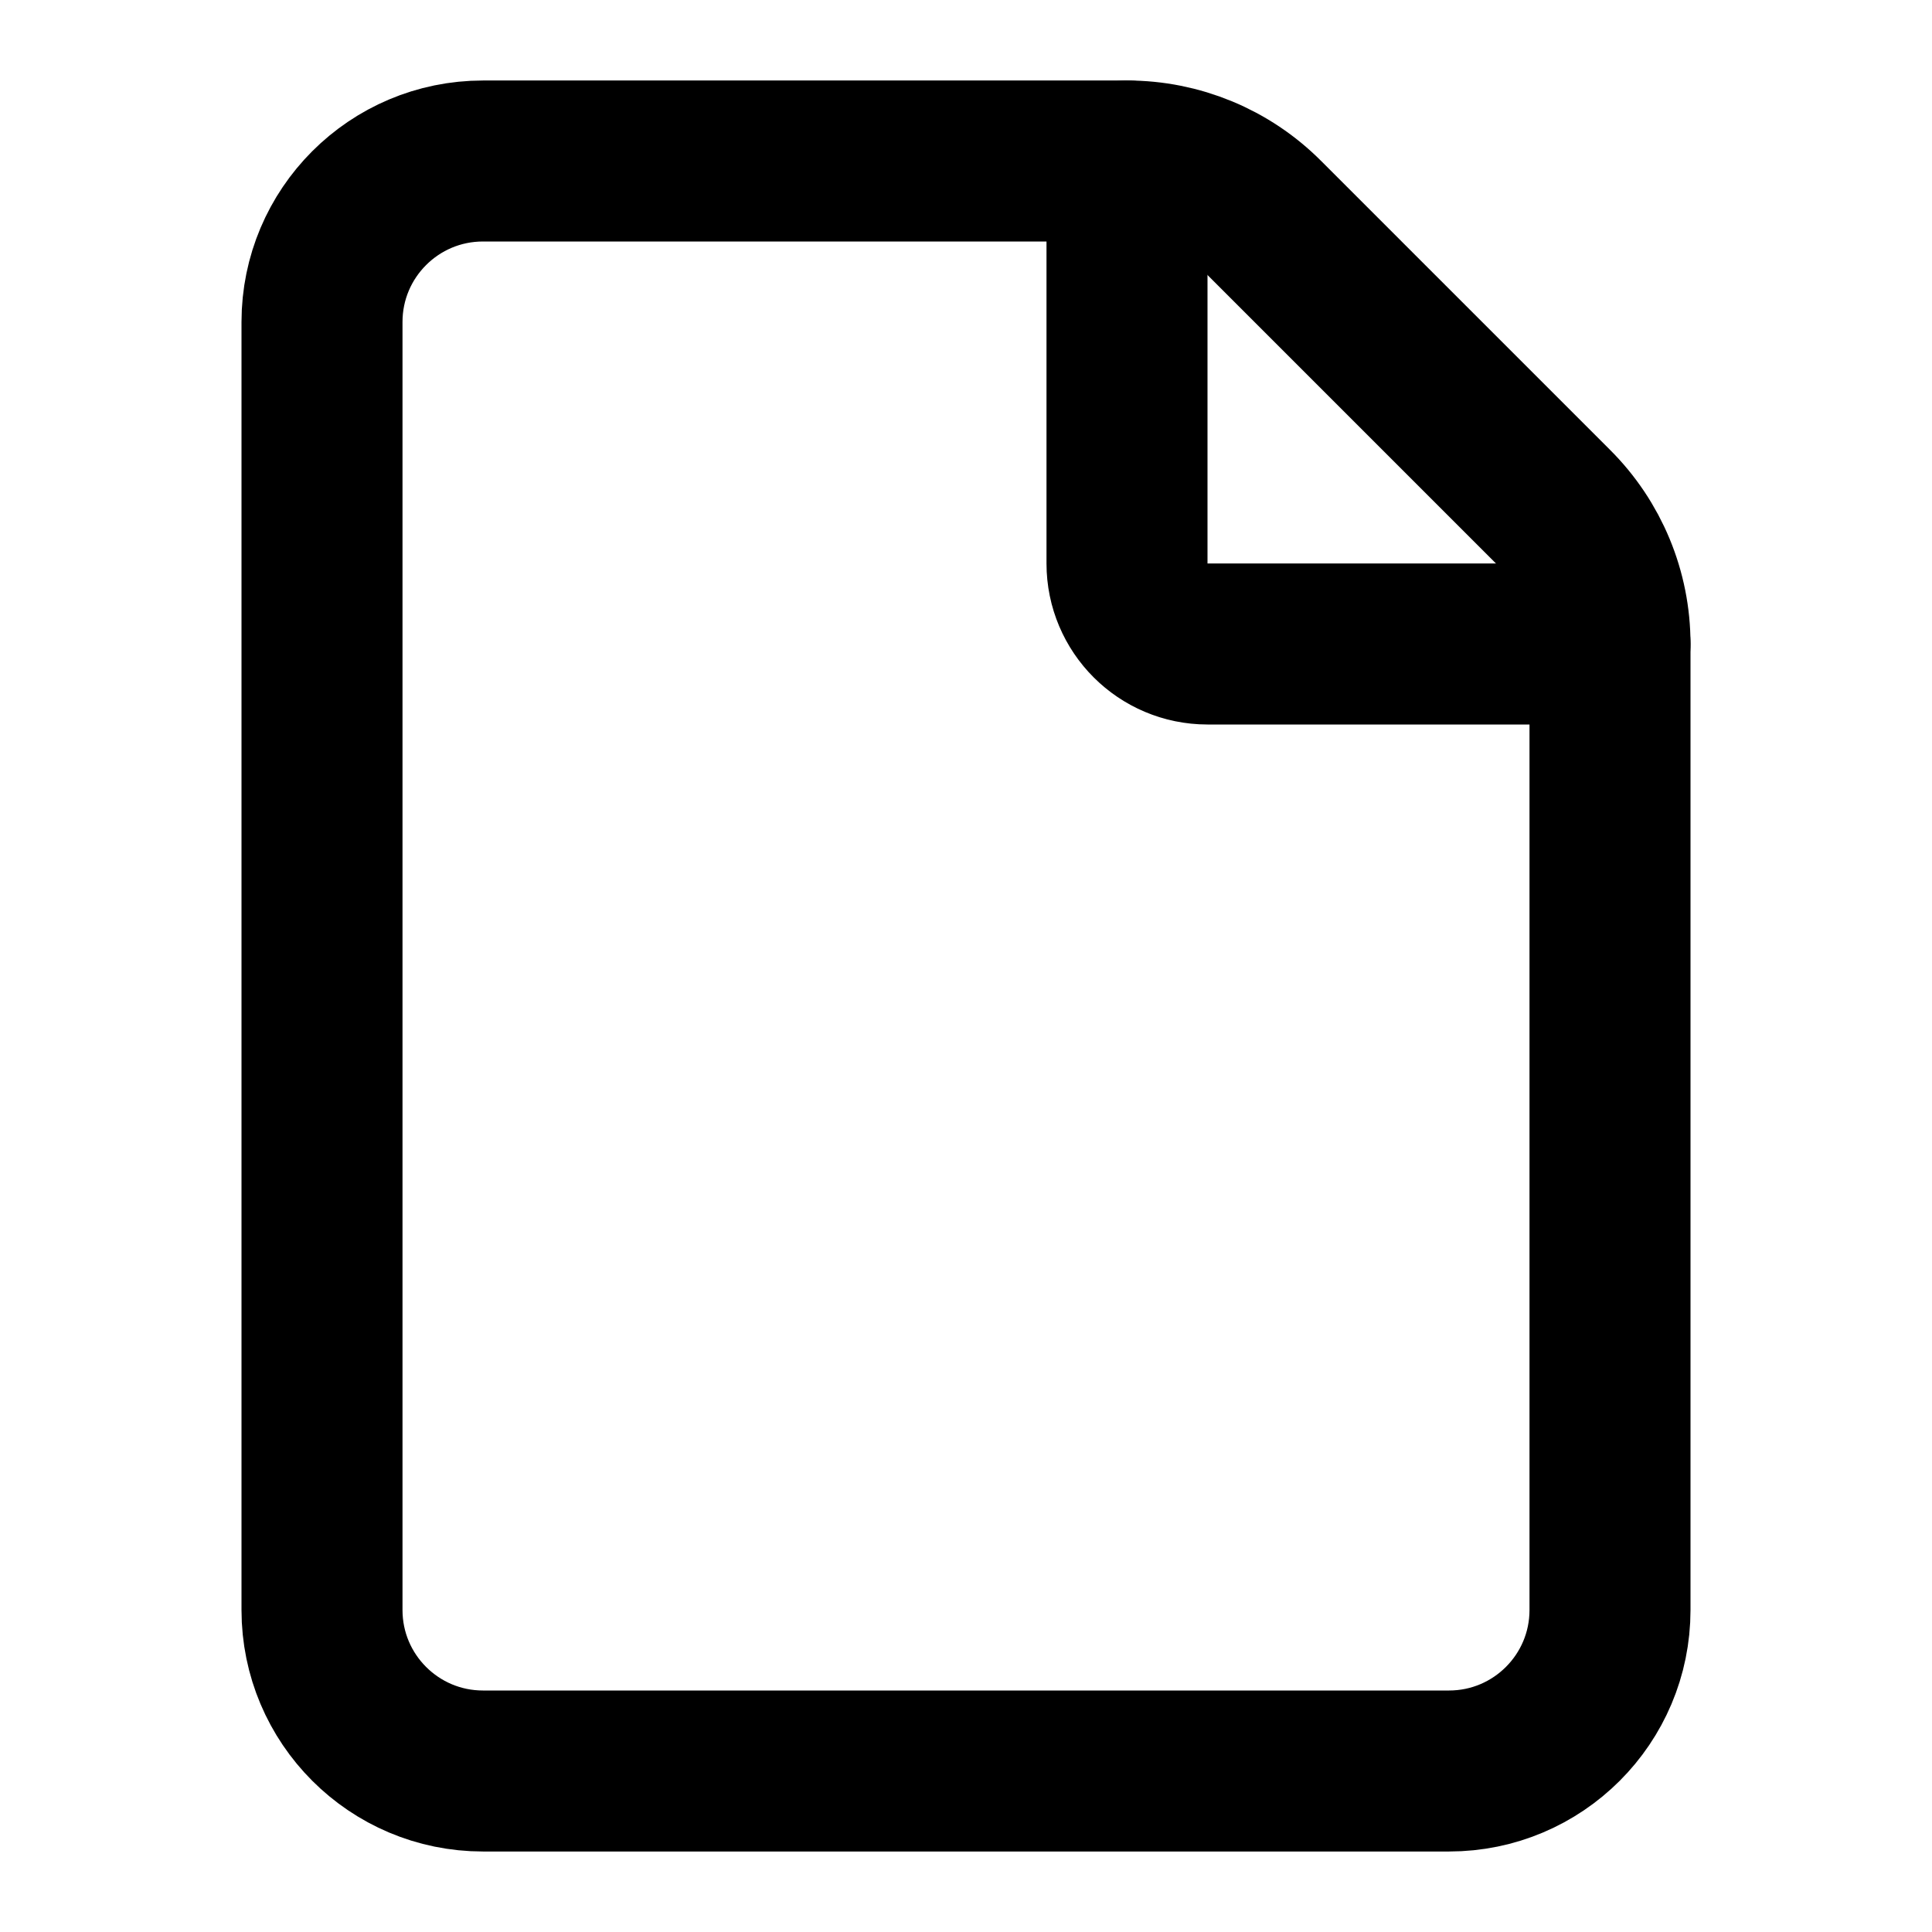
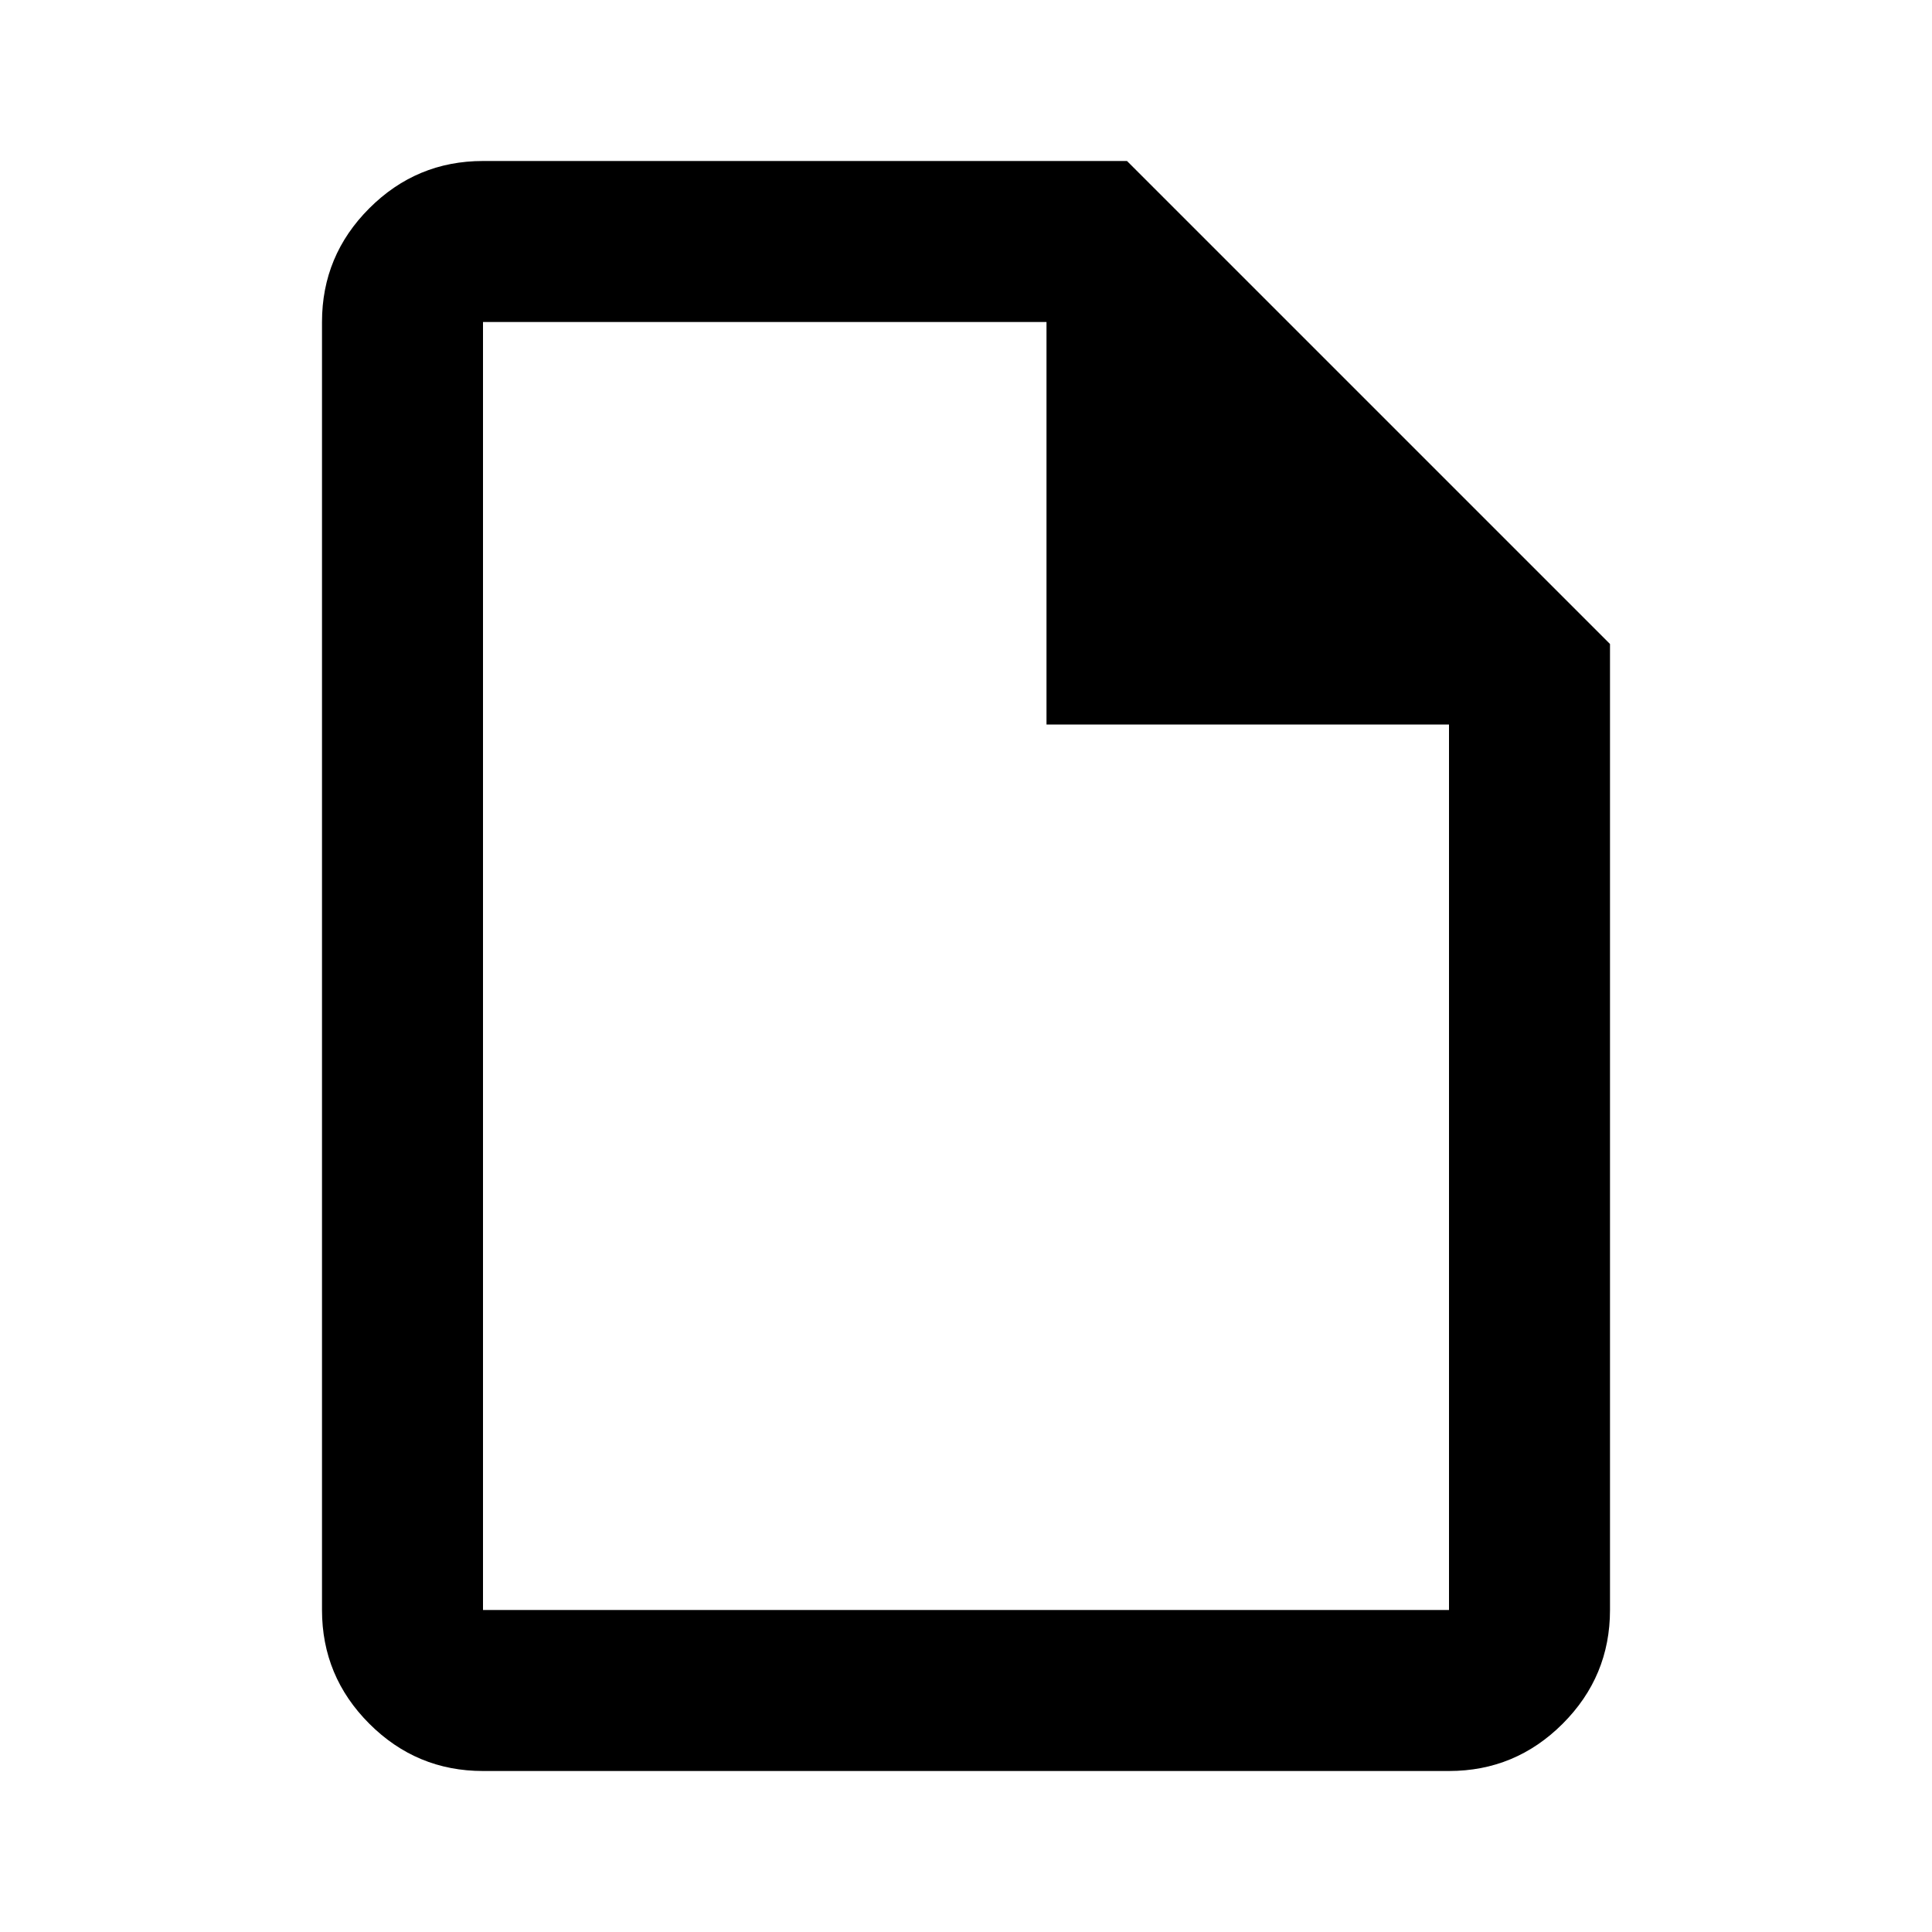
- <svg xmlns="http://www.w3.org/2000/svg" width="24" height="24" viewBox="0 0 24 24" fill="none" stroke="currentColor" stroke-width="2" stroke-linecap="round" stroke-linejoin="round">
-   <path d="M6 22a2 2 0 0 1-2-2V4a2 2 0 0 1 2-2h8a2.4 2.4 0 0 1 1.704.706l3.588 3.588A2.4 2.4 0 0 1 20 8v12a2 2 0 0 1-2 2z" />
-   <path d="M14 2v5a1 1 0 0 0 1 1h5" />
+ <svg xmlns="http://www.w3.org/2000/svg" fill="currentColor" height="24" viewBox="0 -960 960 960" width="24">
+   <path d="M240-80q-33 0-56.5-23.5T160-160v-640q0-33 23.5-56.5T240-880h320l240 240v480q0 33-23.5 56.5T720-80H240Zm280-520v-200H240v640h480v-440H520ZM240-800v200-200 640-640Z" />
</svg>
